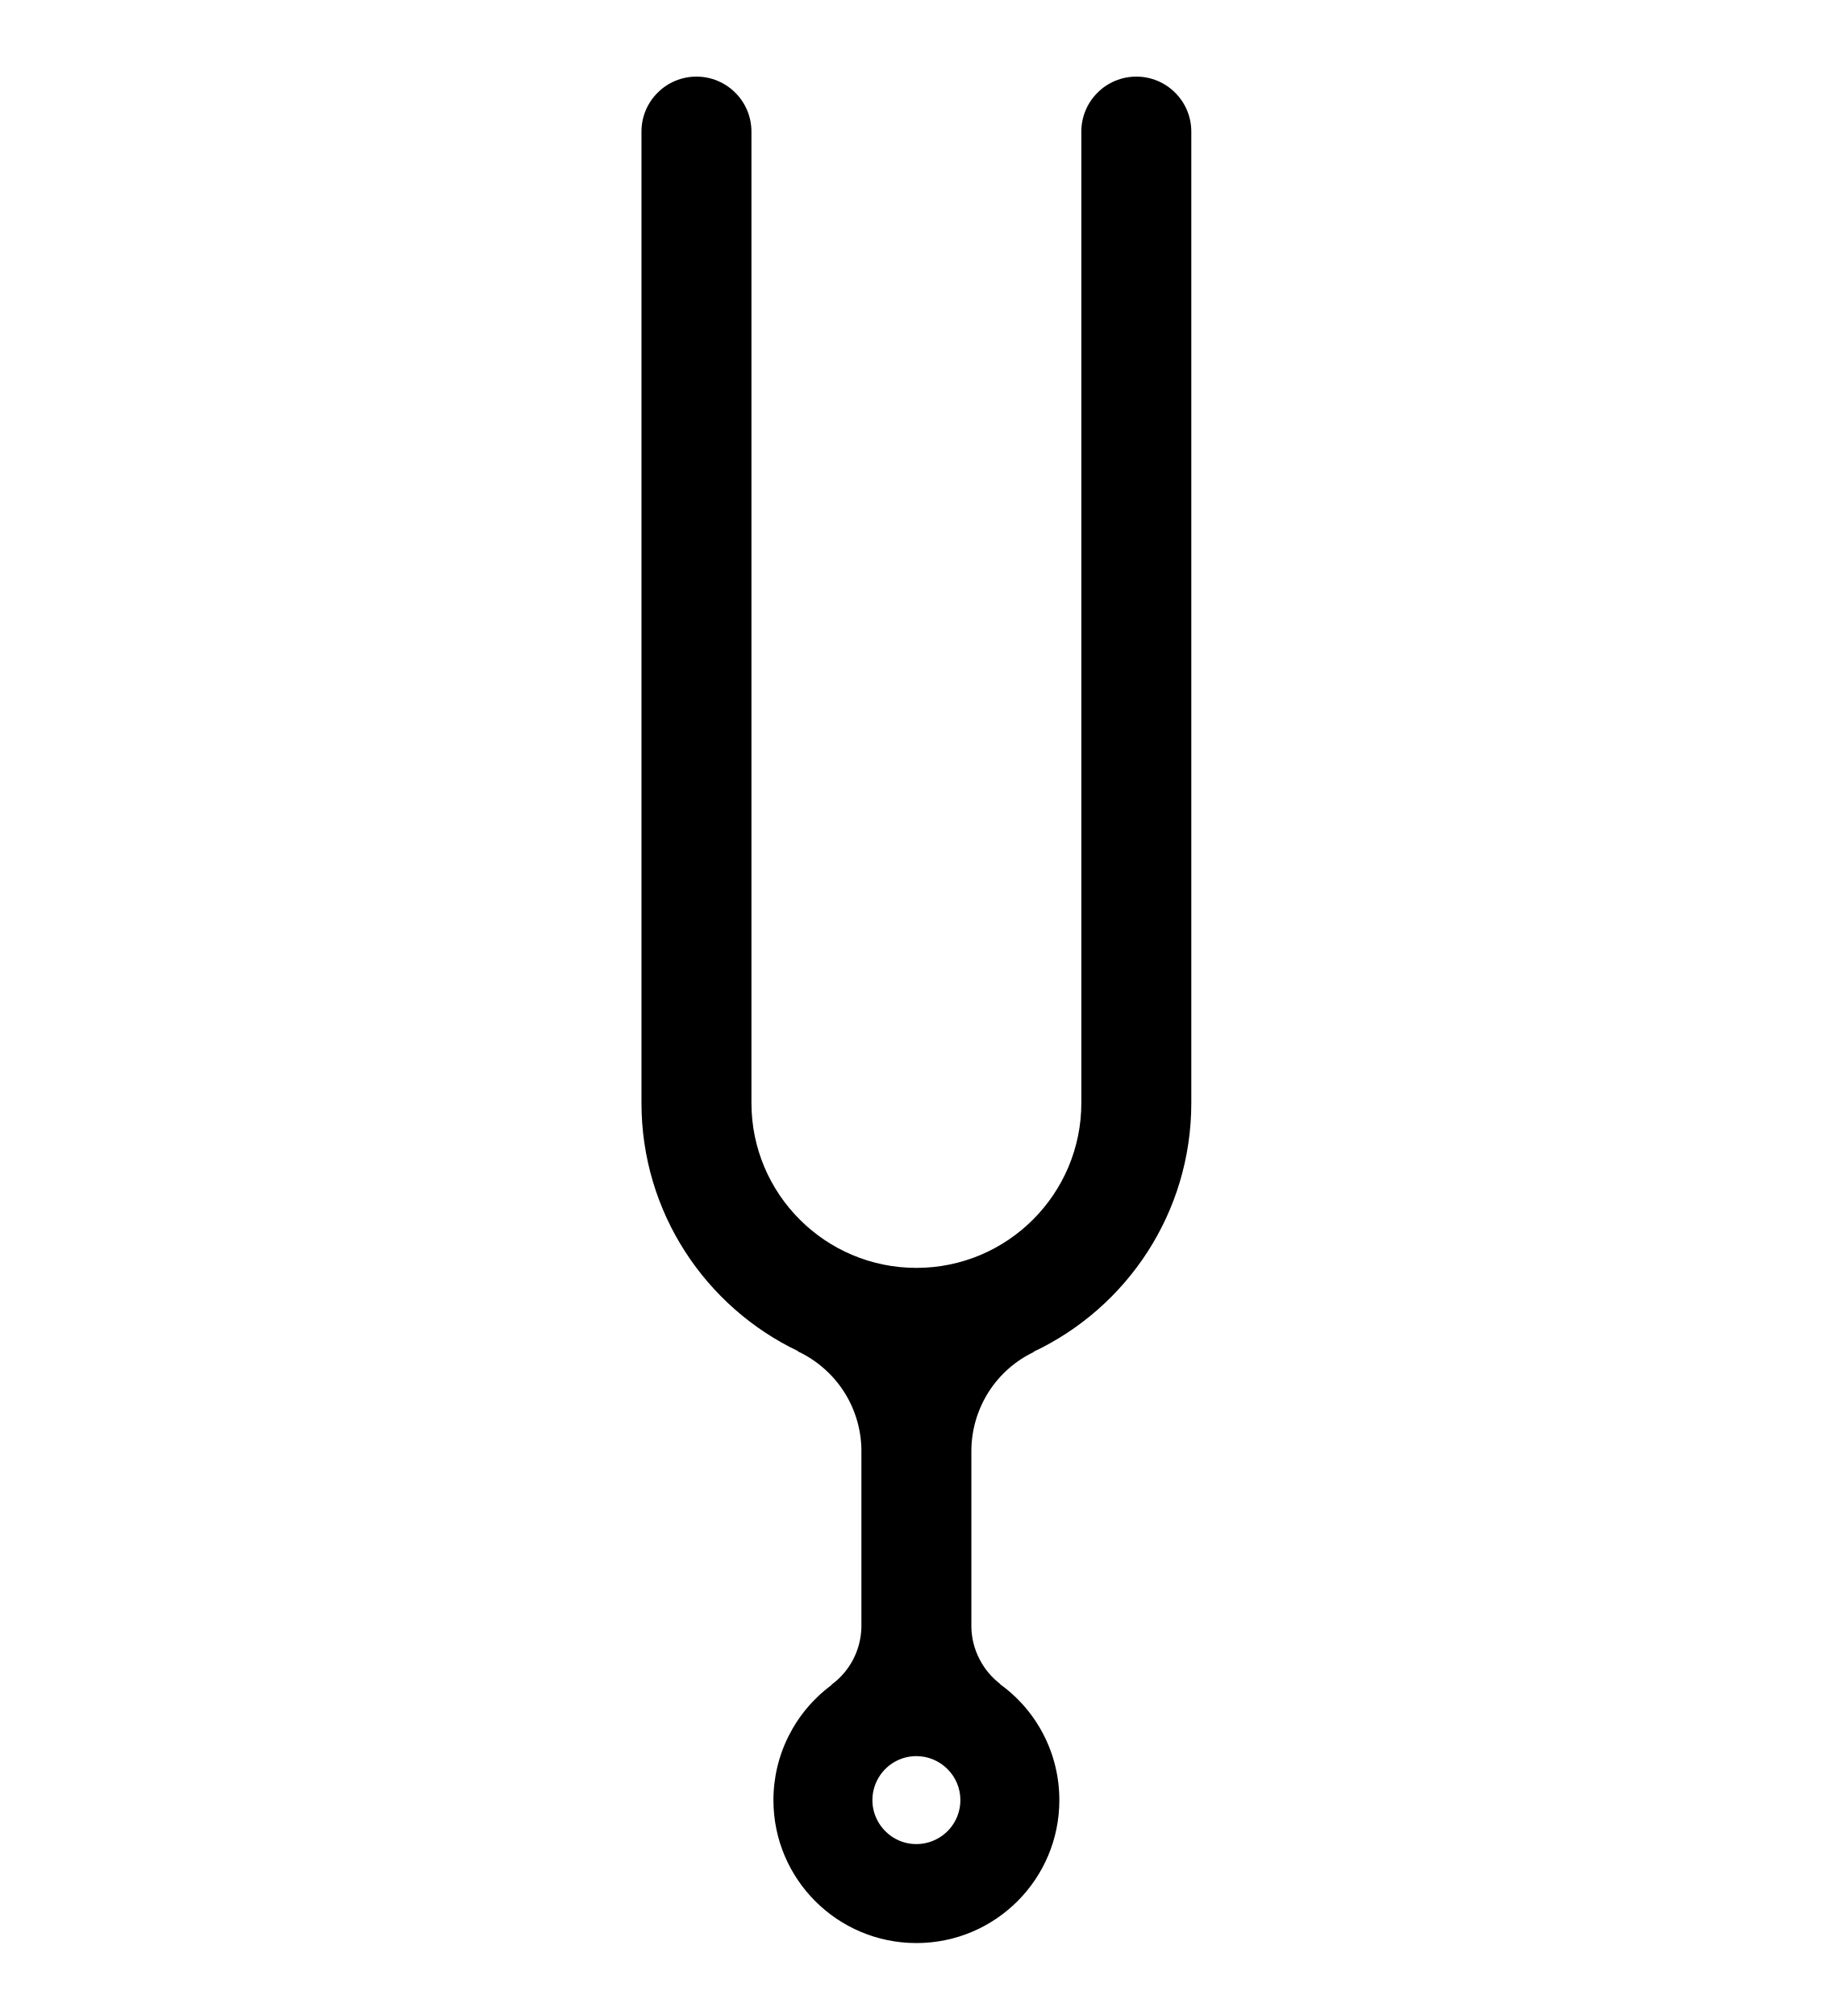
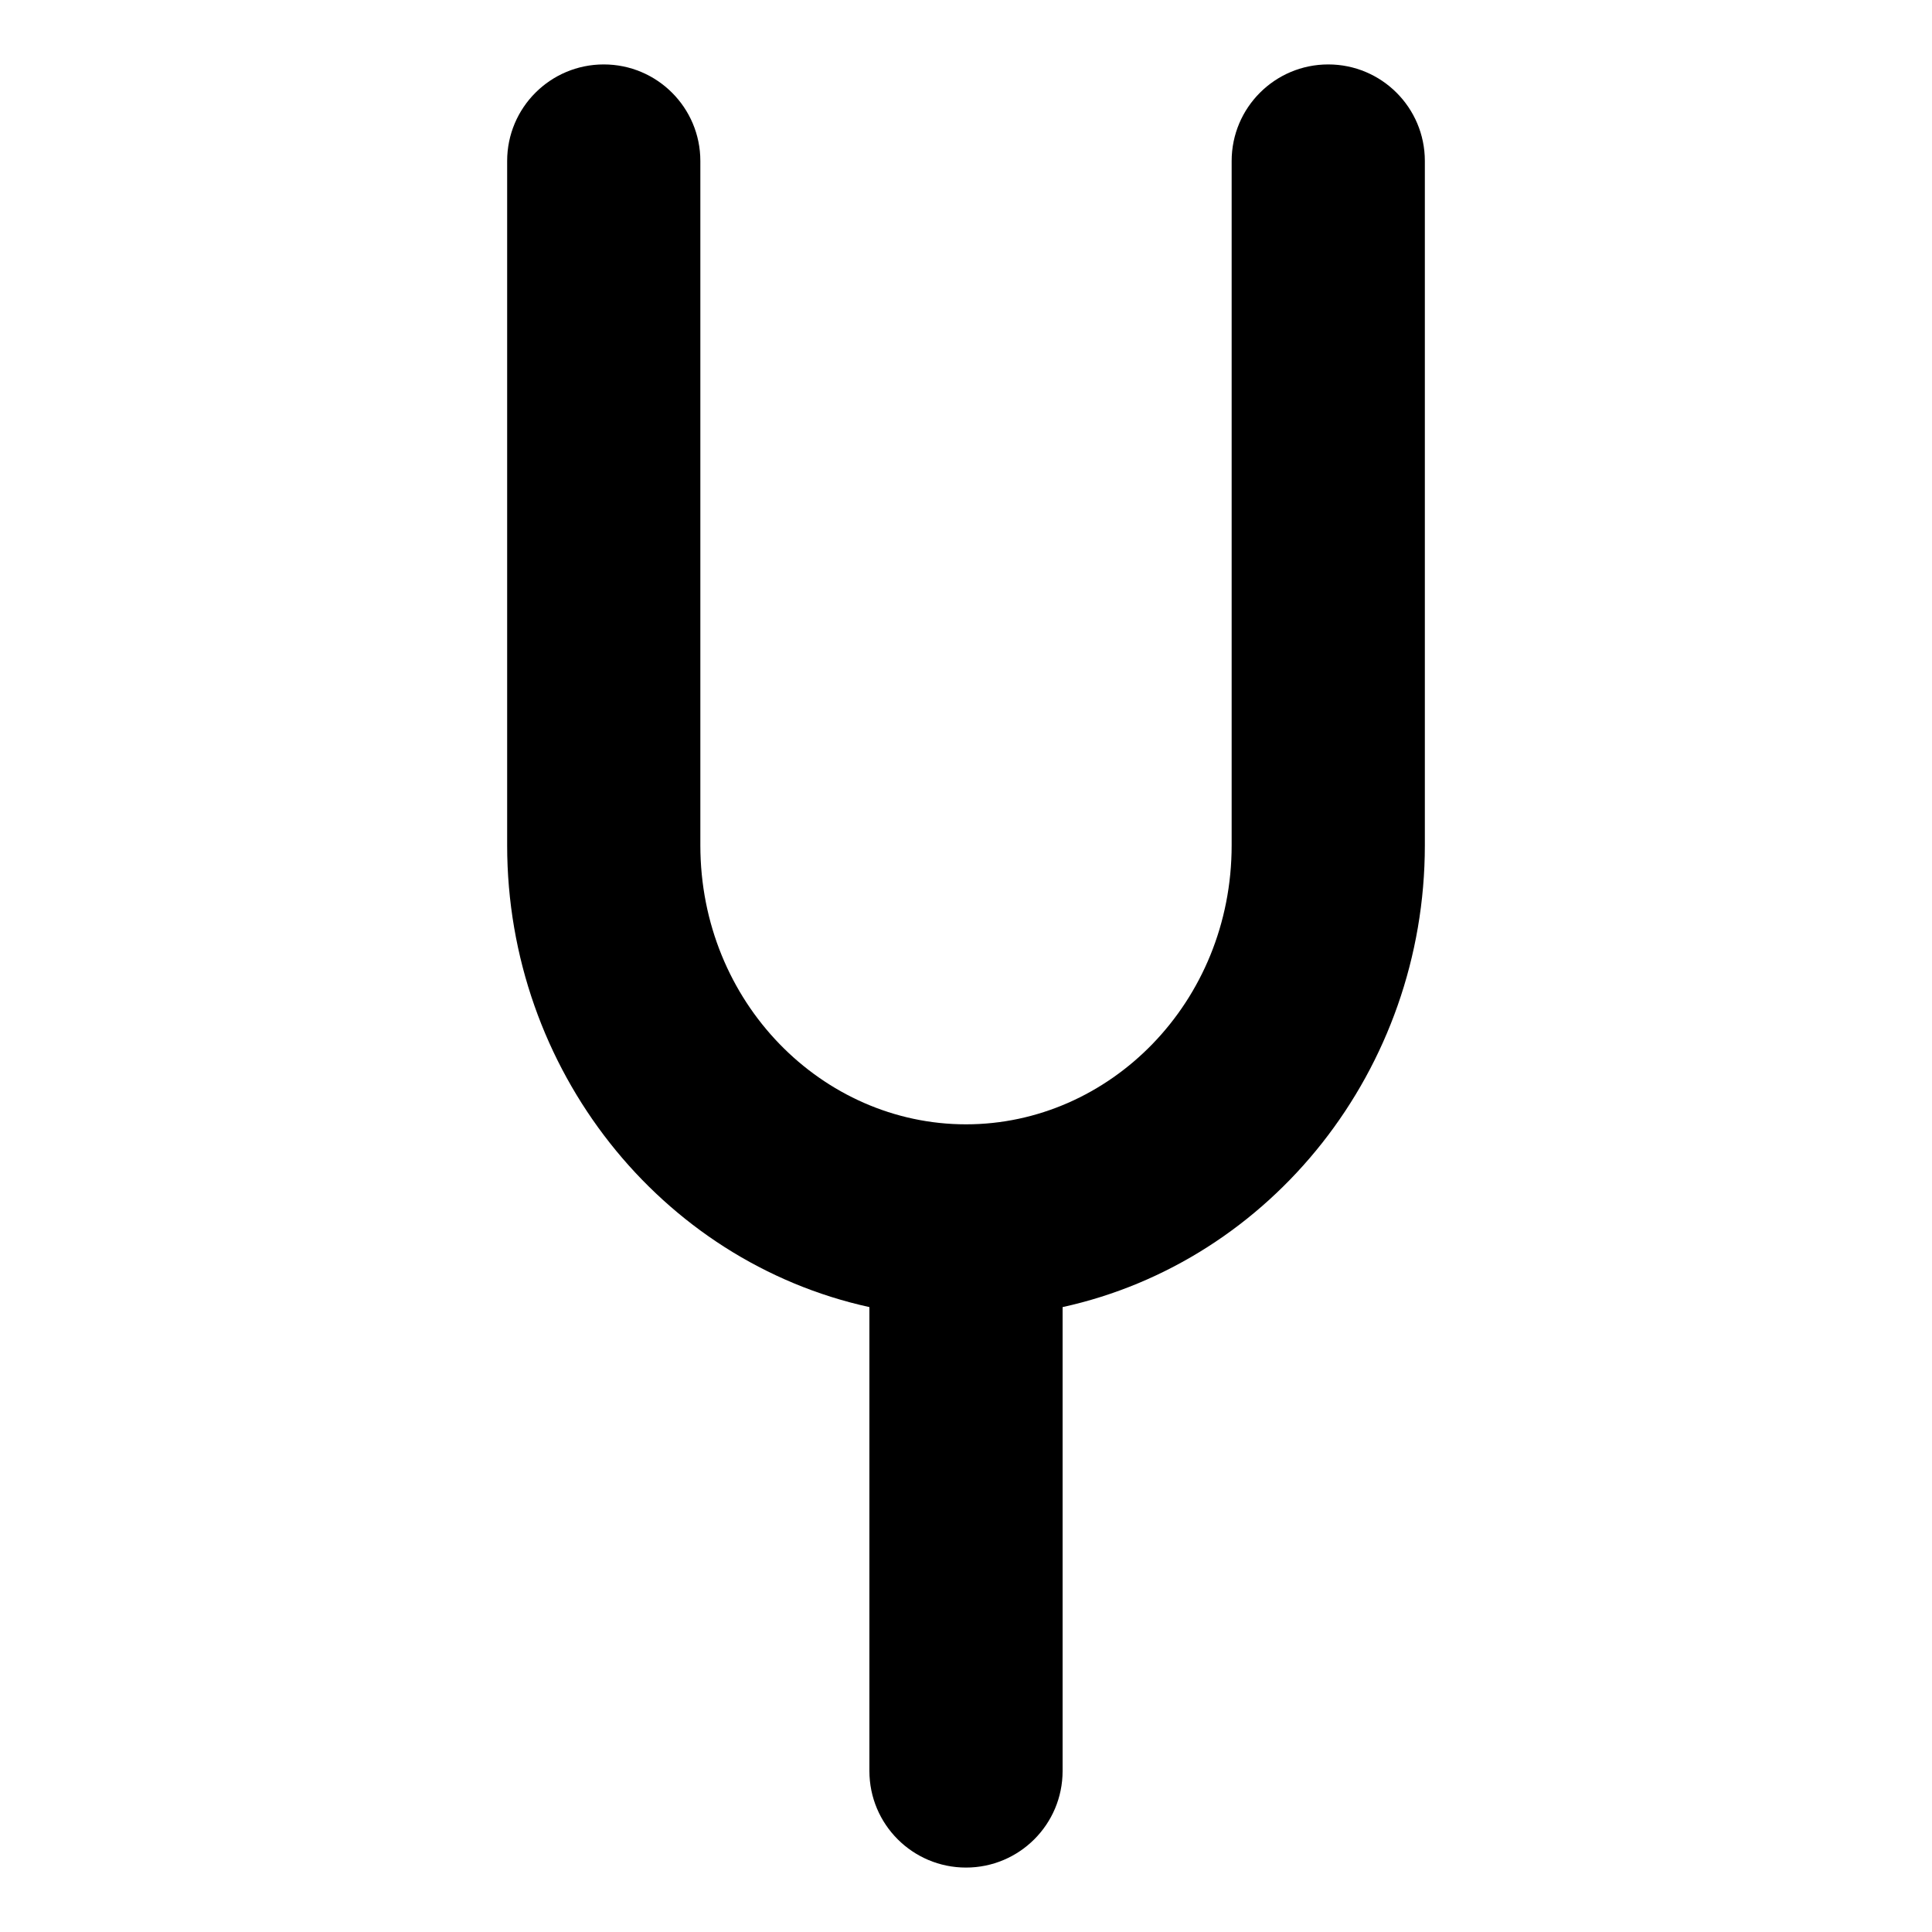
- <svg xmlns="http://www.w3.org/2000/svg" width="20" height="22" viewBox="0 0 20 22">
-   <path fill-rule="evenodd" clip-rule="evenodd" d="M11.279 14.751L11.281 14.754C11.078 14.851 10.907 15.003 10.787 15.192C10.667 15.382 10.602 15.601 10.6 15.825L10.6 17.761C10.603 17.88 10.633 17.998 10.688 18.104C10.742 18.211 10.82 18.304 10.915 18.377L10.913 18.379C11.113 18.523 11.277 18.713 11.389 18.933C11.502 19.153 11.56 19.397 11.56 19.644C11.56 20.506 10.862 21.204 10 21.204C9.138 21.204 8.44 20.506 8.44 19.644C8.44 19.4 8.497 19.16 8.607 18.942C8.717 18.724 8.876 18.535 9.072 18.39L9.07 18.387C9.17 18.315 9.252 18.22 9.309 18.111C9.366 18.002 9.397 17.881 9.4 17.758L9.4 15.815C9.396 15.591 9.329 15.371 9.207 15.183C9.084 14.994 8.912 14.844 8.708 14.748L8.71 14.745C7.699 14.263 7 13.231 7 12.036V1.436C7 1.277 7.063 1.124 7.176 1.012C7.288 0.899 7.441 0.836 7.6 0.836C7.759 0.836 7.912 0.899 8.024 1.012C8.137 1.124 8.2 1.277 8.2 1.436V12.036C8.2 13.03 9.006 13.836 10 13.836C10.994 13.836 11.8 13.03 11.8 12.036V1.436C11.8 1.277 11.863 1.124 11.976 1.012C12.088 0.899 12.241 0.836 12.4 0.836C12.559 0.836 12.712 0.899 12.824 1.012C12.937 1.124 13 1.277 13 1.436V12.036C13 13.236 12.296 14.271 11.279 14.751ZM10 19.164C9.905 19.164 9.812 19.192 9.733 19.245C9.654 19.298 9.593 19.373 9.557 19.46C9.52 19.548 9.511 19.645 9.529 19.738C9.548 19.831 9.594 19.916 9.661 19.983C9.728 20.051 9.813 20.096 9.906 20.115C10 20.133 10.096 20.124 10.184 20.087C10.271 20.051 10.346 19.99 10.399 19.911C10.452 19.832 10.48 19.739 10.48 19.644C10.48 19.517 10.43 19.395 10.339 19.305C10.249 19.215 10.127 19.164 10 19.164Z" />
+ <svg xmlns="http://www.w3.org/2000/svg" width="20" height="20" viewBox="0 0 20 20">
+   <path fill-rule="evenodd" clip-rule="evenodd" d="M6.25 0.667C6.802 0.667 7.25 1.114 7.25 1.667V8.75C7.25 10.38 8.515 11.639 10 11.639C11.485 11.639 12.75 10.38 12.75 8.75V1.667C12.75 1.114 13.198 0.667 13.75 0.667C14.302 0.667 14.75 1.114 14.75 1.667V8.75C14.75 11.07 13.164 13.056 11 13.531V18.333C11 18.886 10.552 19.333 10 19.333C9.448 19.333 9 18.886 9 18.333V13.531C6.836 13.056 5.25 11.07 5.25 8.75V1.667C5.25 1.114 5.698 0.667 6.25 0.667Z" />
</svg>
